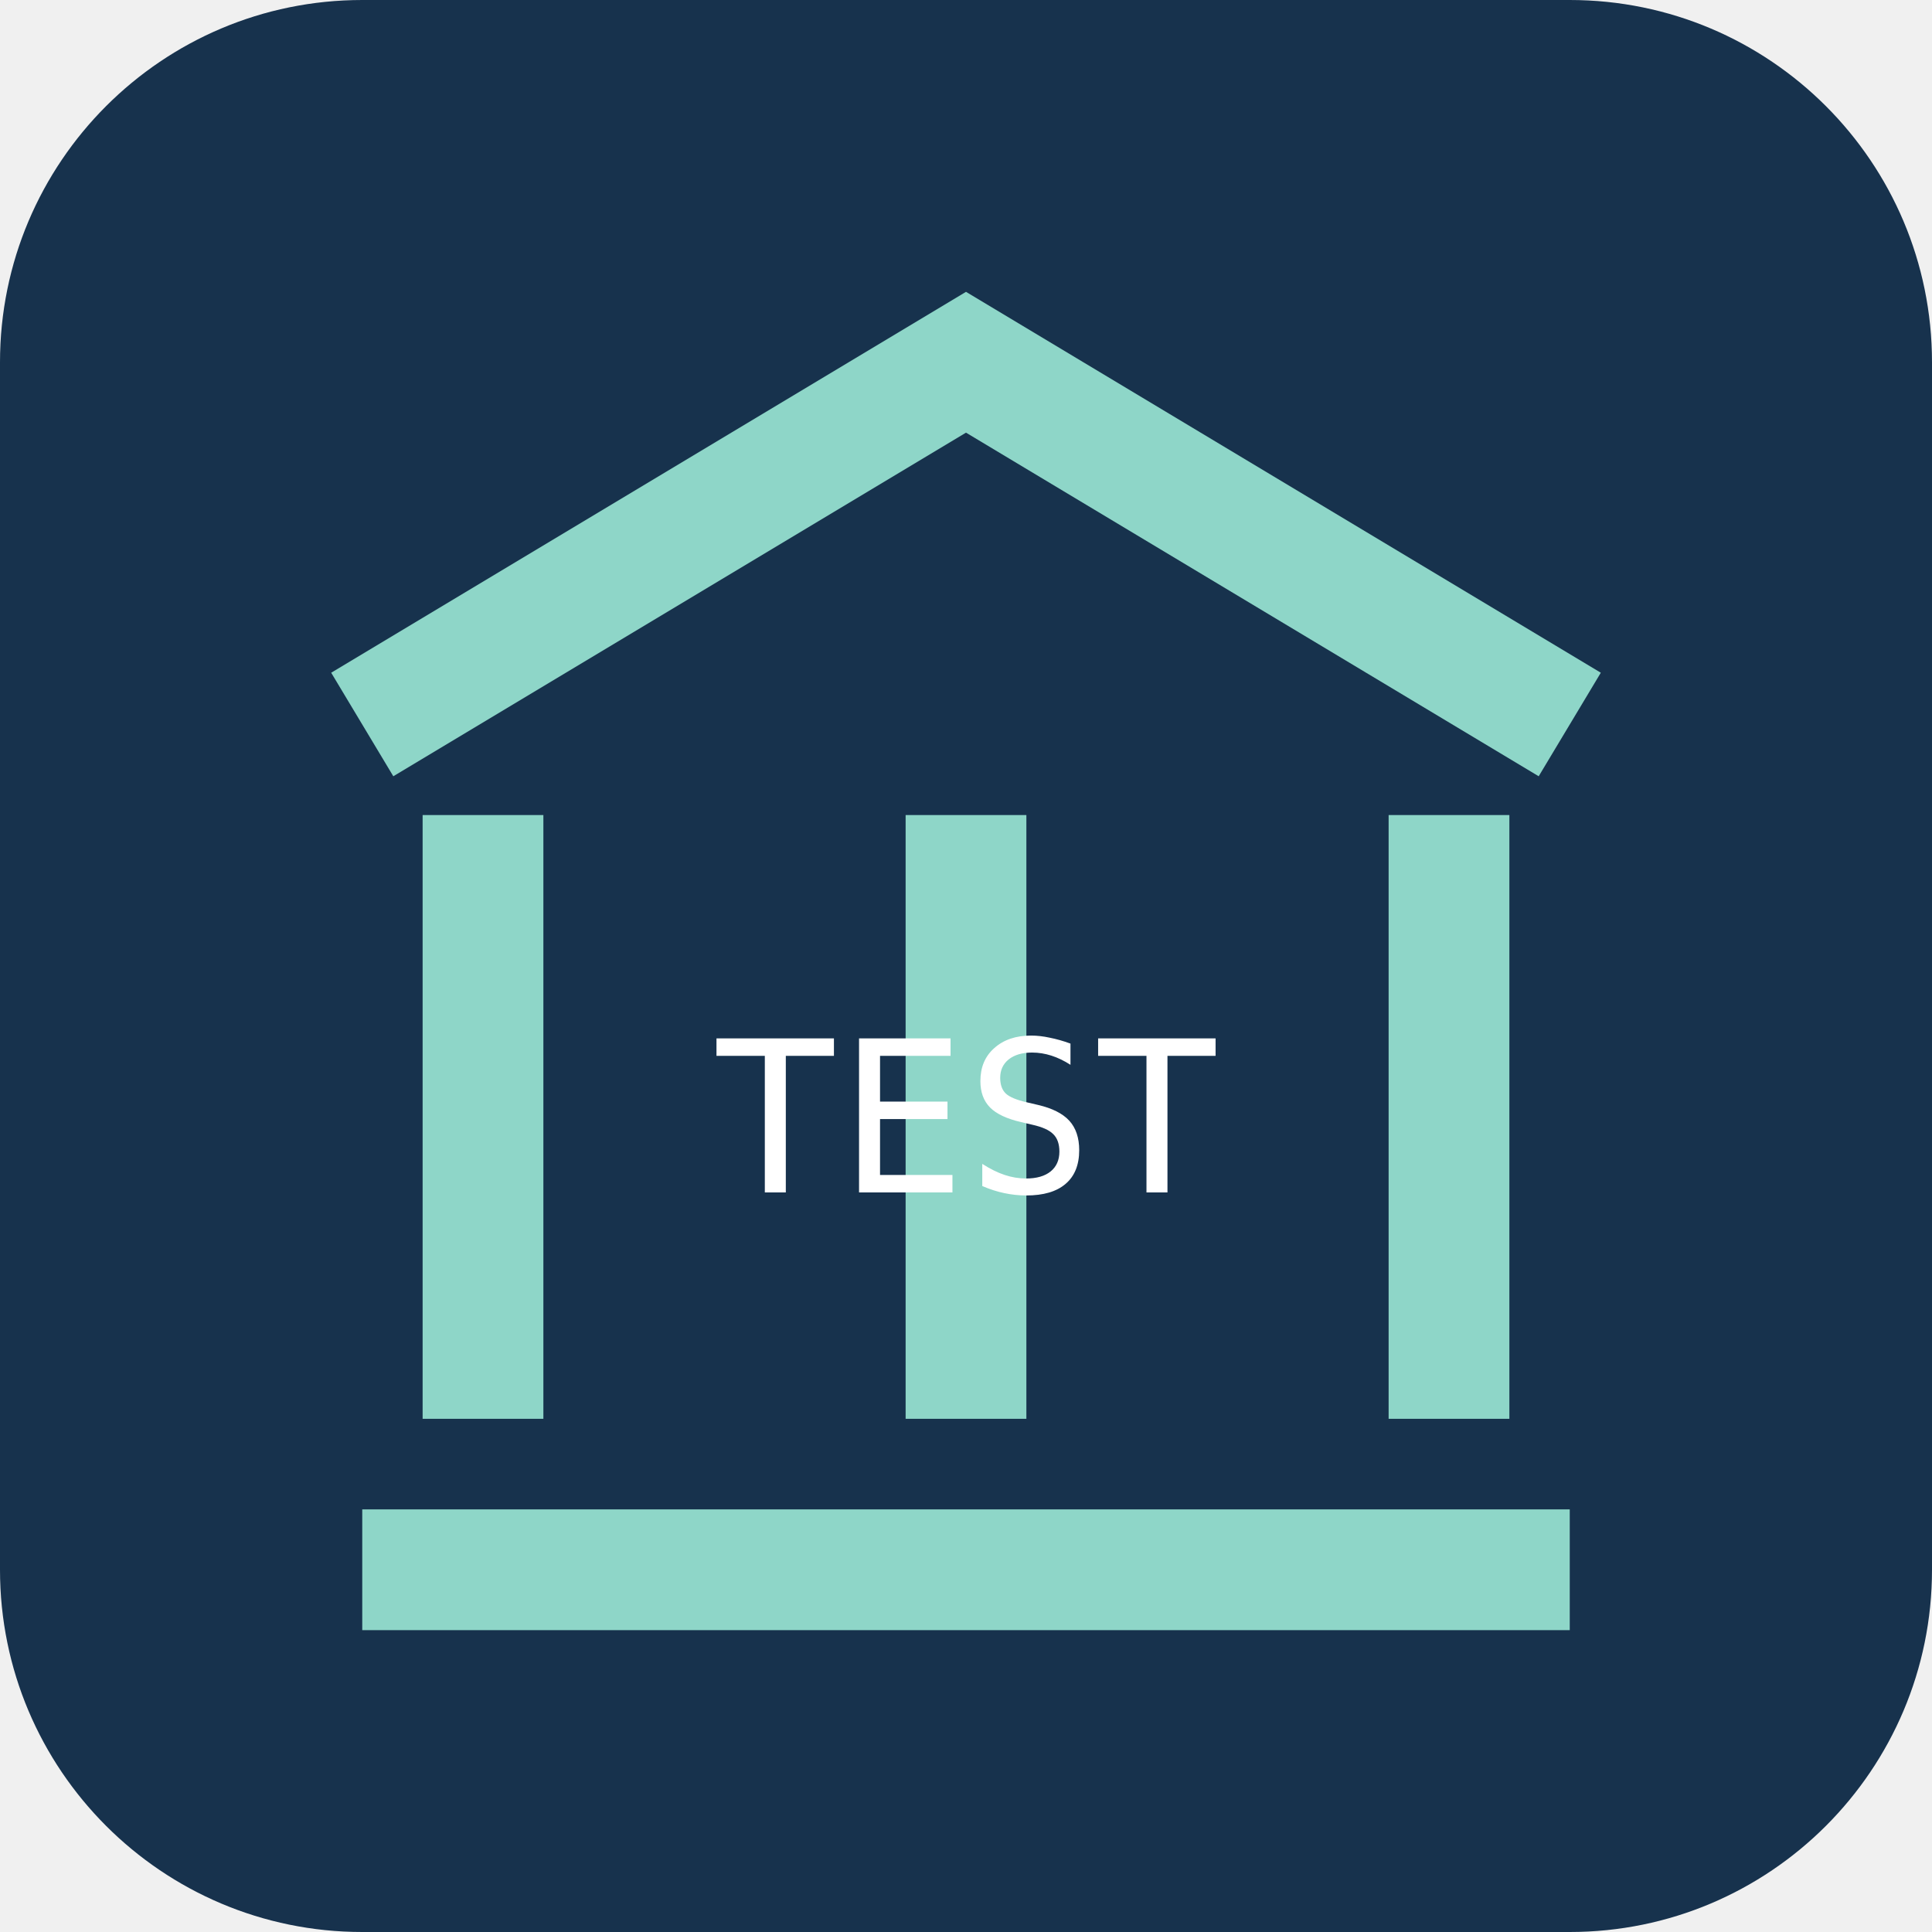
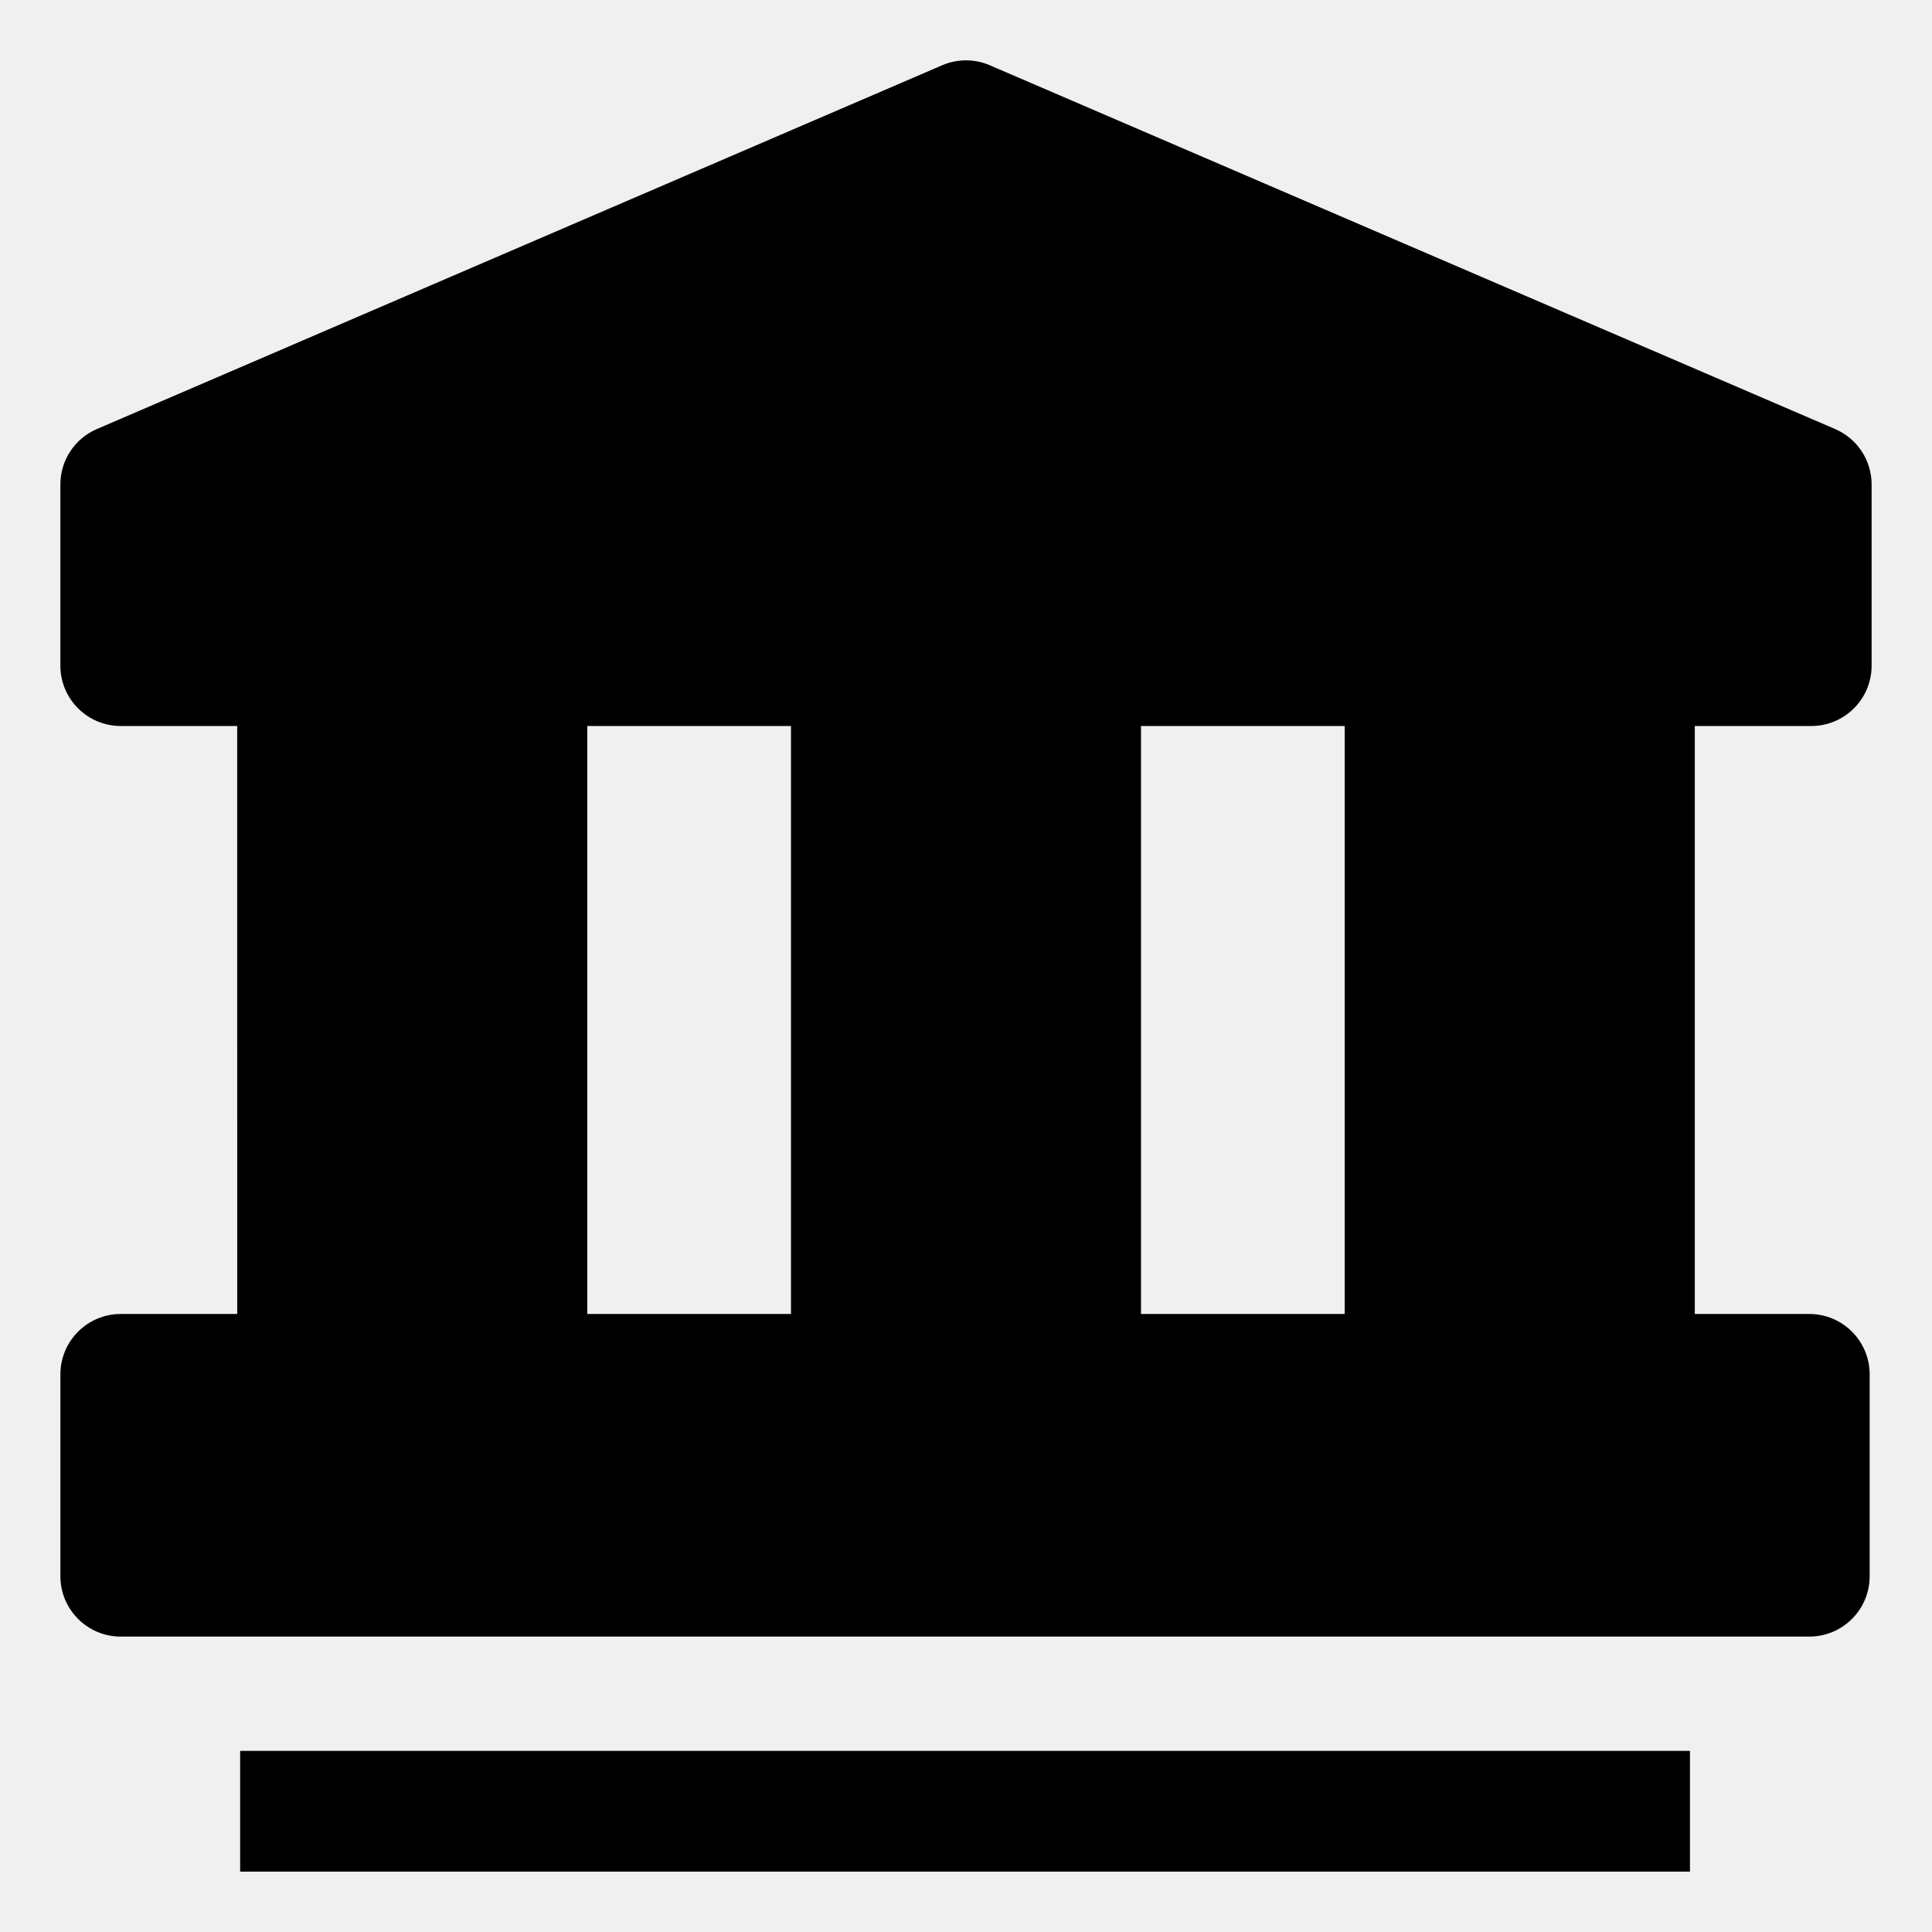
- <svg xmlns="http://www.w3.org/2000/svg" viewBox="0 0 128 128">
-   <rect width="128" height="128" rx="24" fill="#17324d" />
-   <path d="M24 48 64 24 104 48M32 54v40m32-40v40m32-40v40M24 104h80" fill="none" stroke="#8ed6c8" stroke-width="8" />
-   <text x="64" y="79" text-anchor="middle" fill="white" font-family="monospace" font-size="14">TEST</text>
+ <svg xmlns="http://www.w3.org/2000/svg" width="3600pt" height="3600pt" version="1.1" viewBox="0 0 3600 3600">
+   <path d="m447.48 3262.5h2701.5v225h-2701.5z" fill-rule="evenodd" />
+   <path d="m441.97 1352.8h-216.98c-62.156 0-112.5-50.344-112.5-112.5v-337.5c0-45 26.719-85.641 68.062-103.36l1575-677.81c28.406-12.234 60.469-12.234 88.875 0l1575 677.81c41.344 17.719 68.062 58.359 68.062 103.36v337.5c0 62.156-50.344 112.5-112.5 112.5h-216.98v1095.6h213.33c62.156 0 112.5 50.484 112.5 112.5v376.16c0 62.156-50.344 112.5-112.5 112.5h-3146.3c-62.156 0-112.5-50.344-112.5-112.5v-376.16c0-62.016 50.344-112.5 112.5-112.5h216.98zm2063.7 1095.6v-1095.6h-379.55v1095.6zm-1031.8-1095.6h-379.55v1095.6h379.55z" fill-rule="evenodd" />
</svg>
